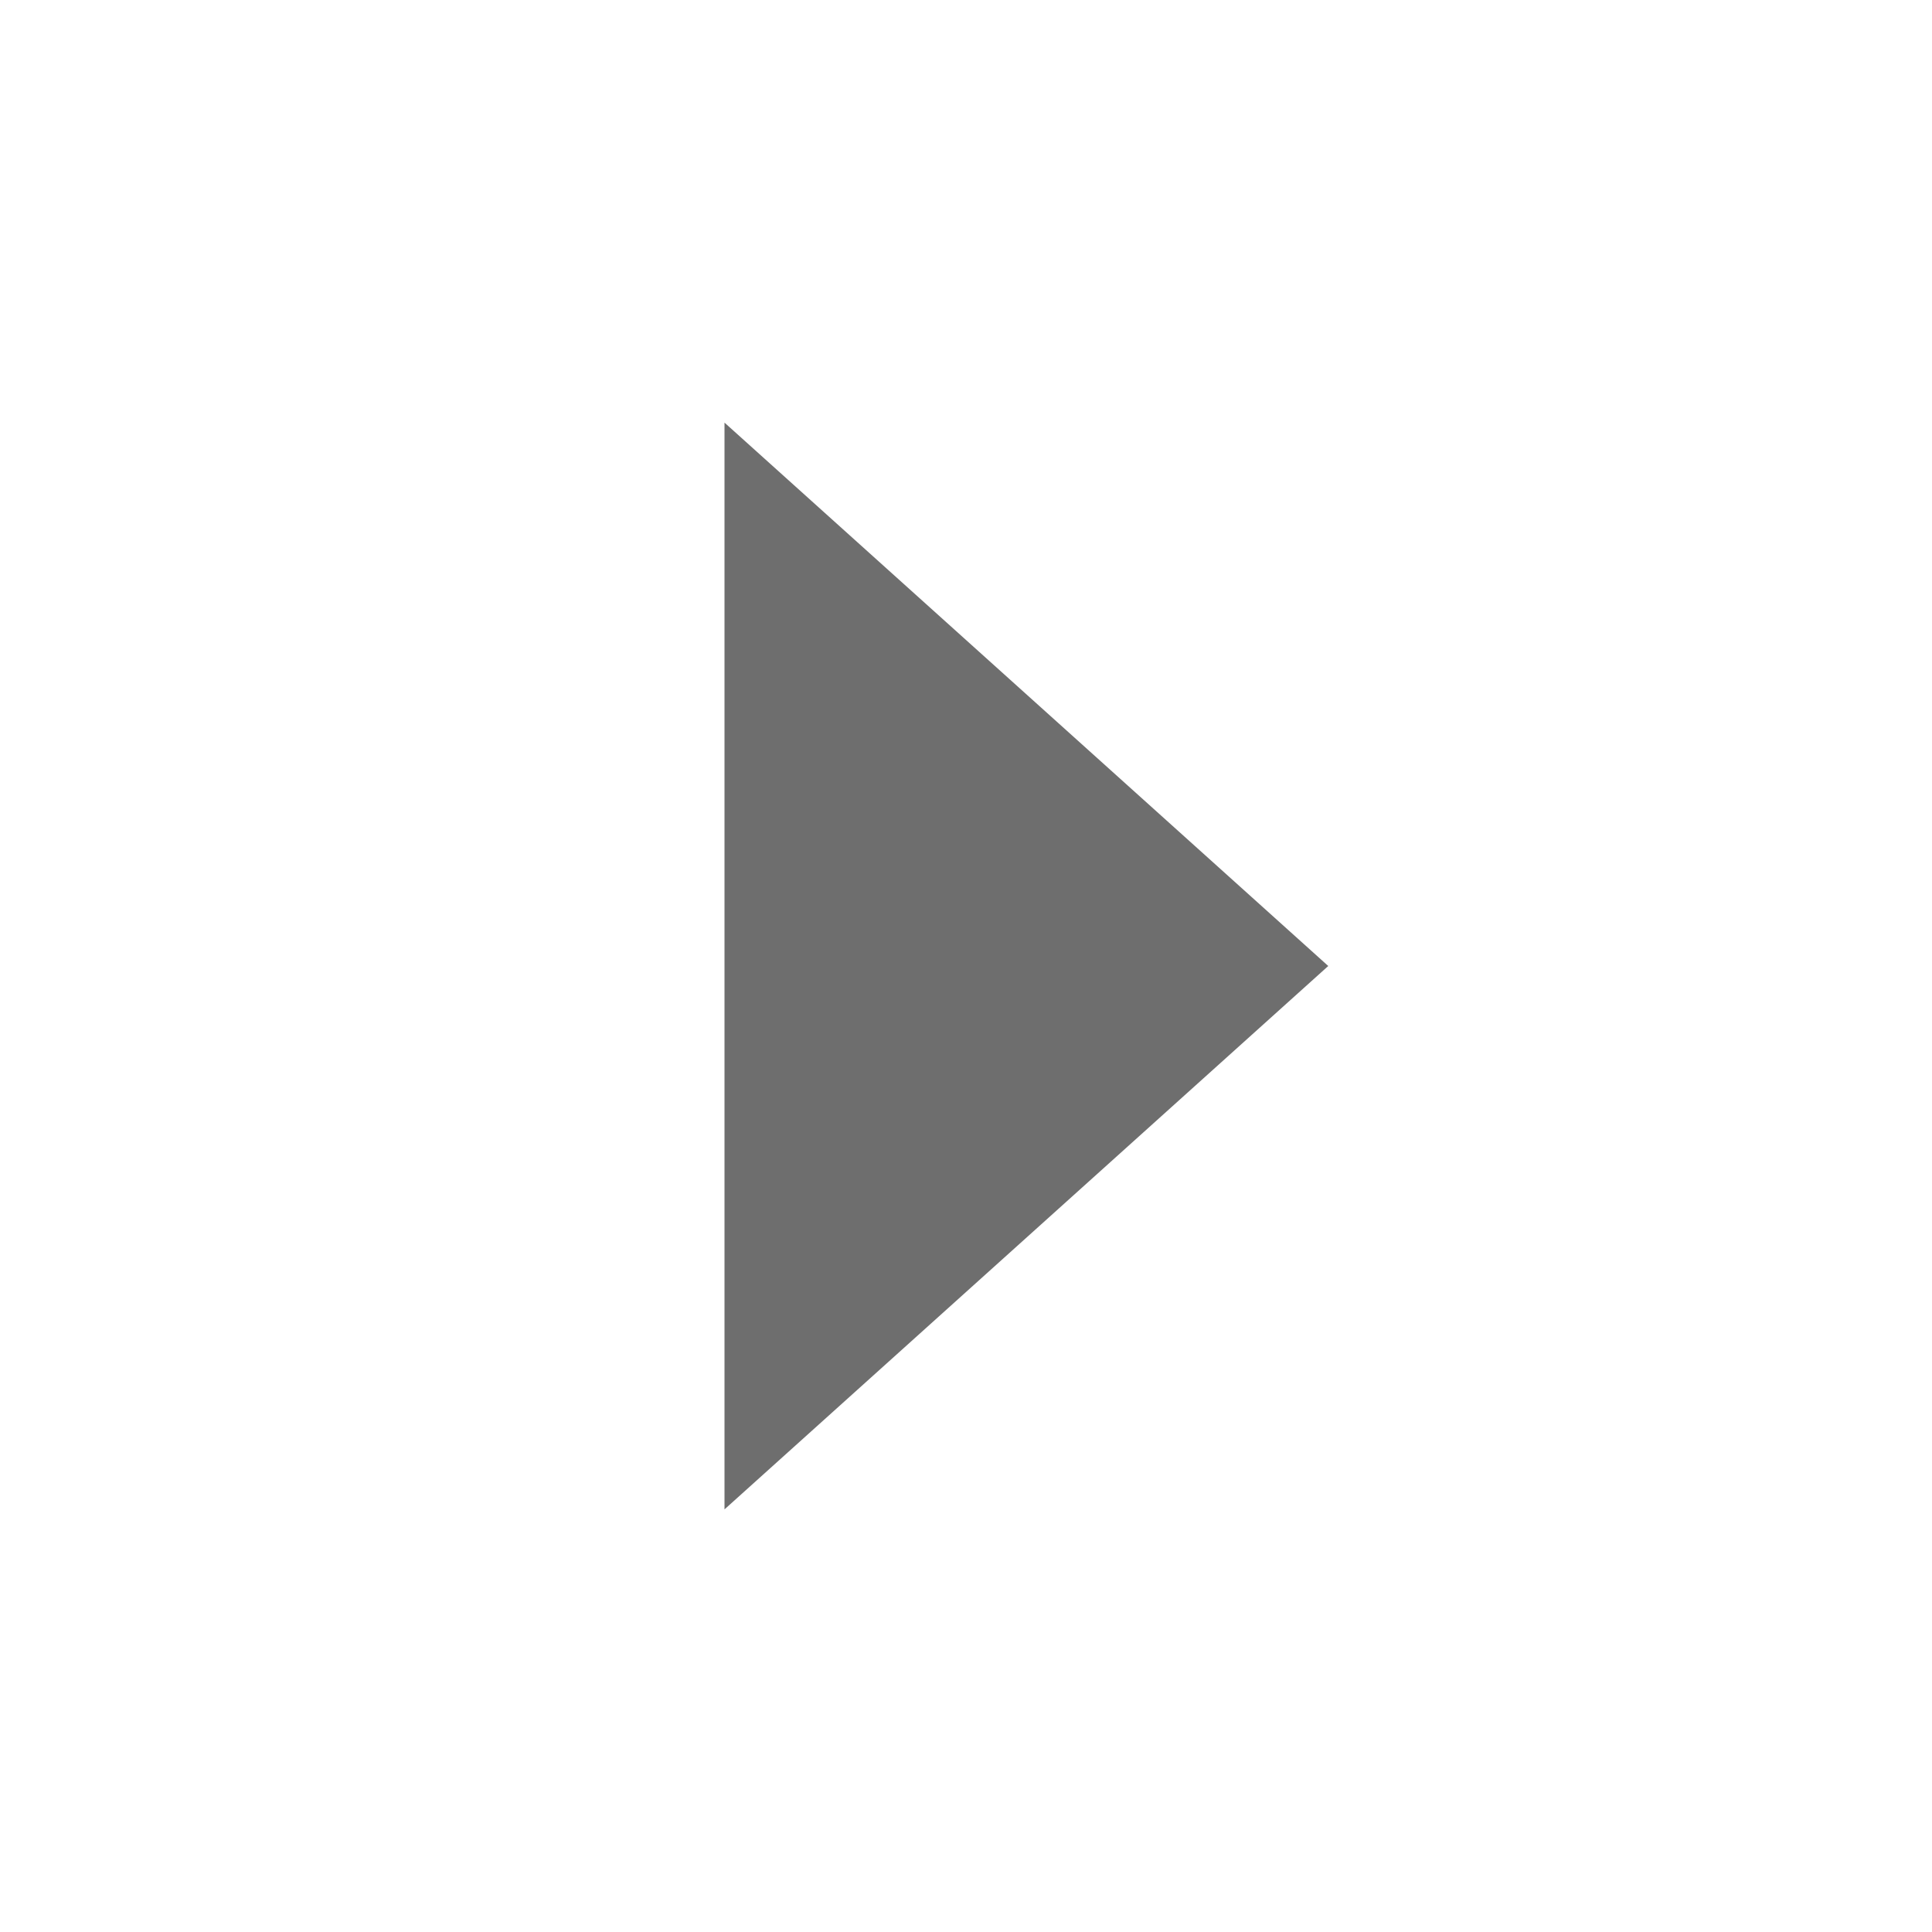
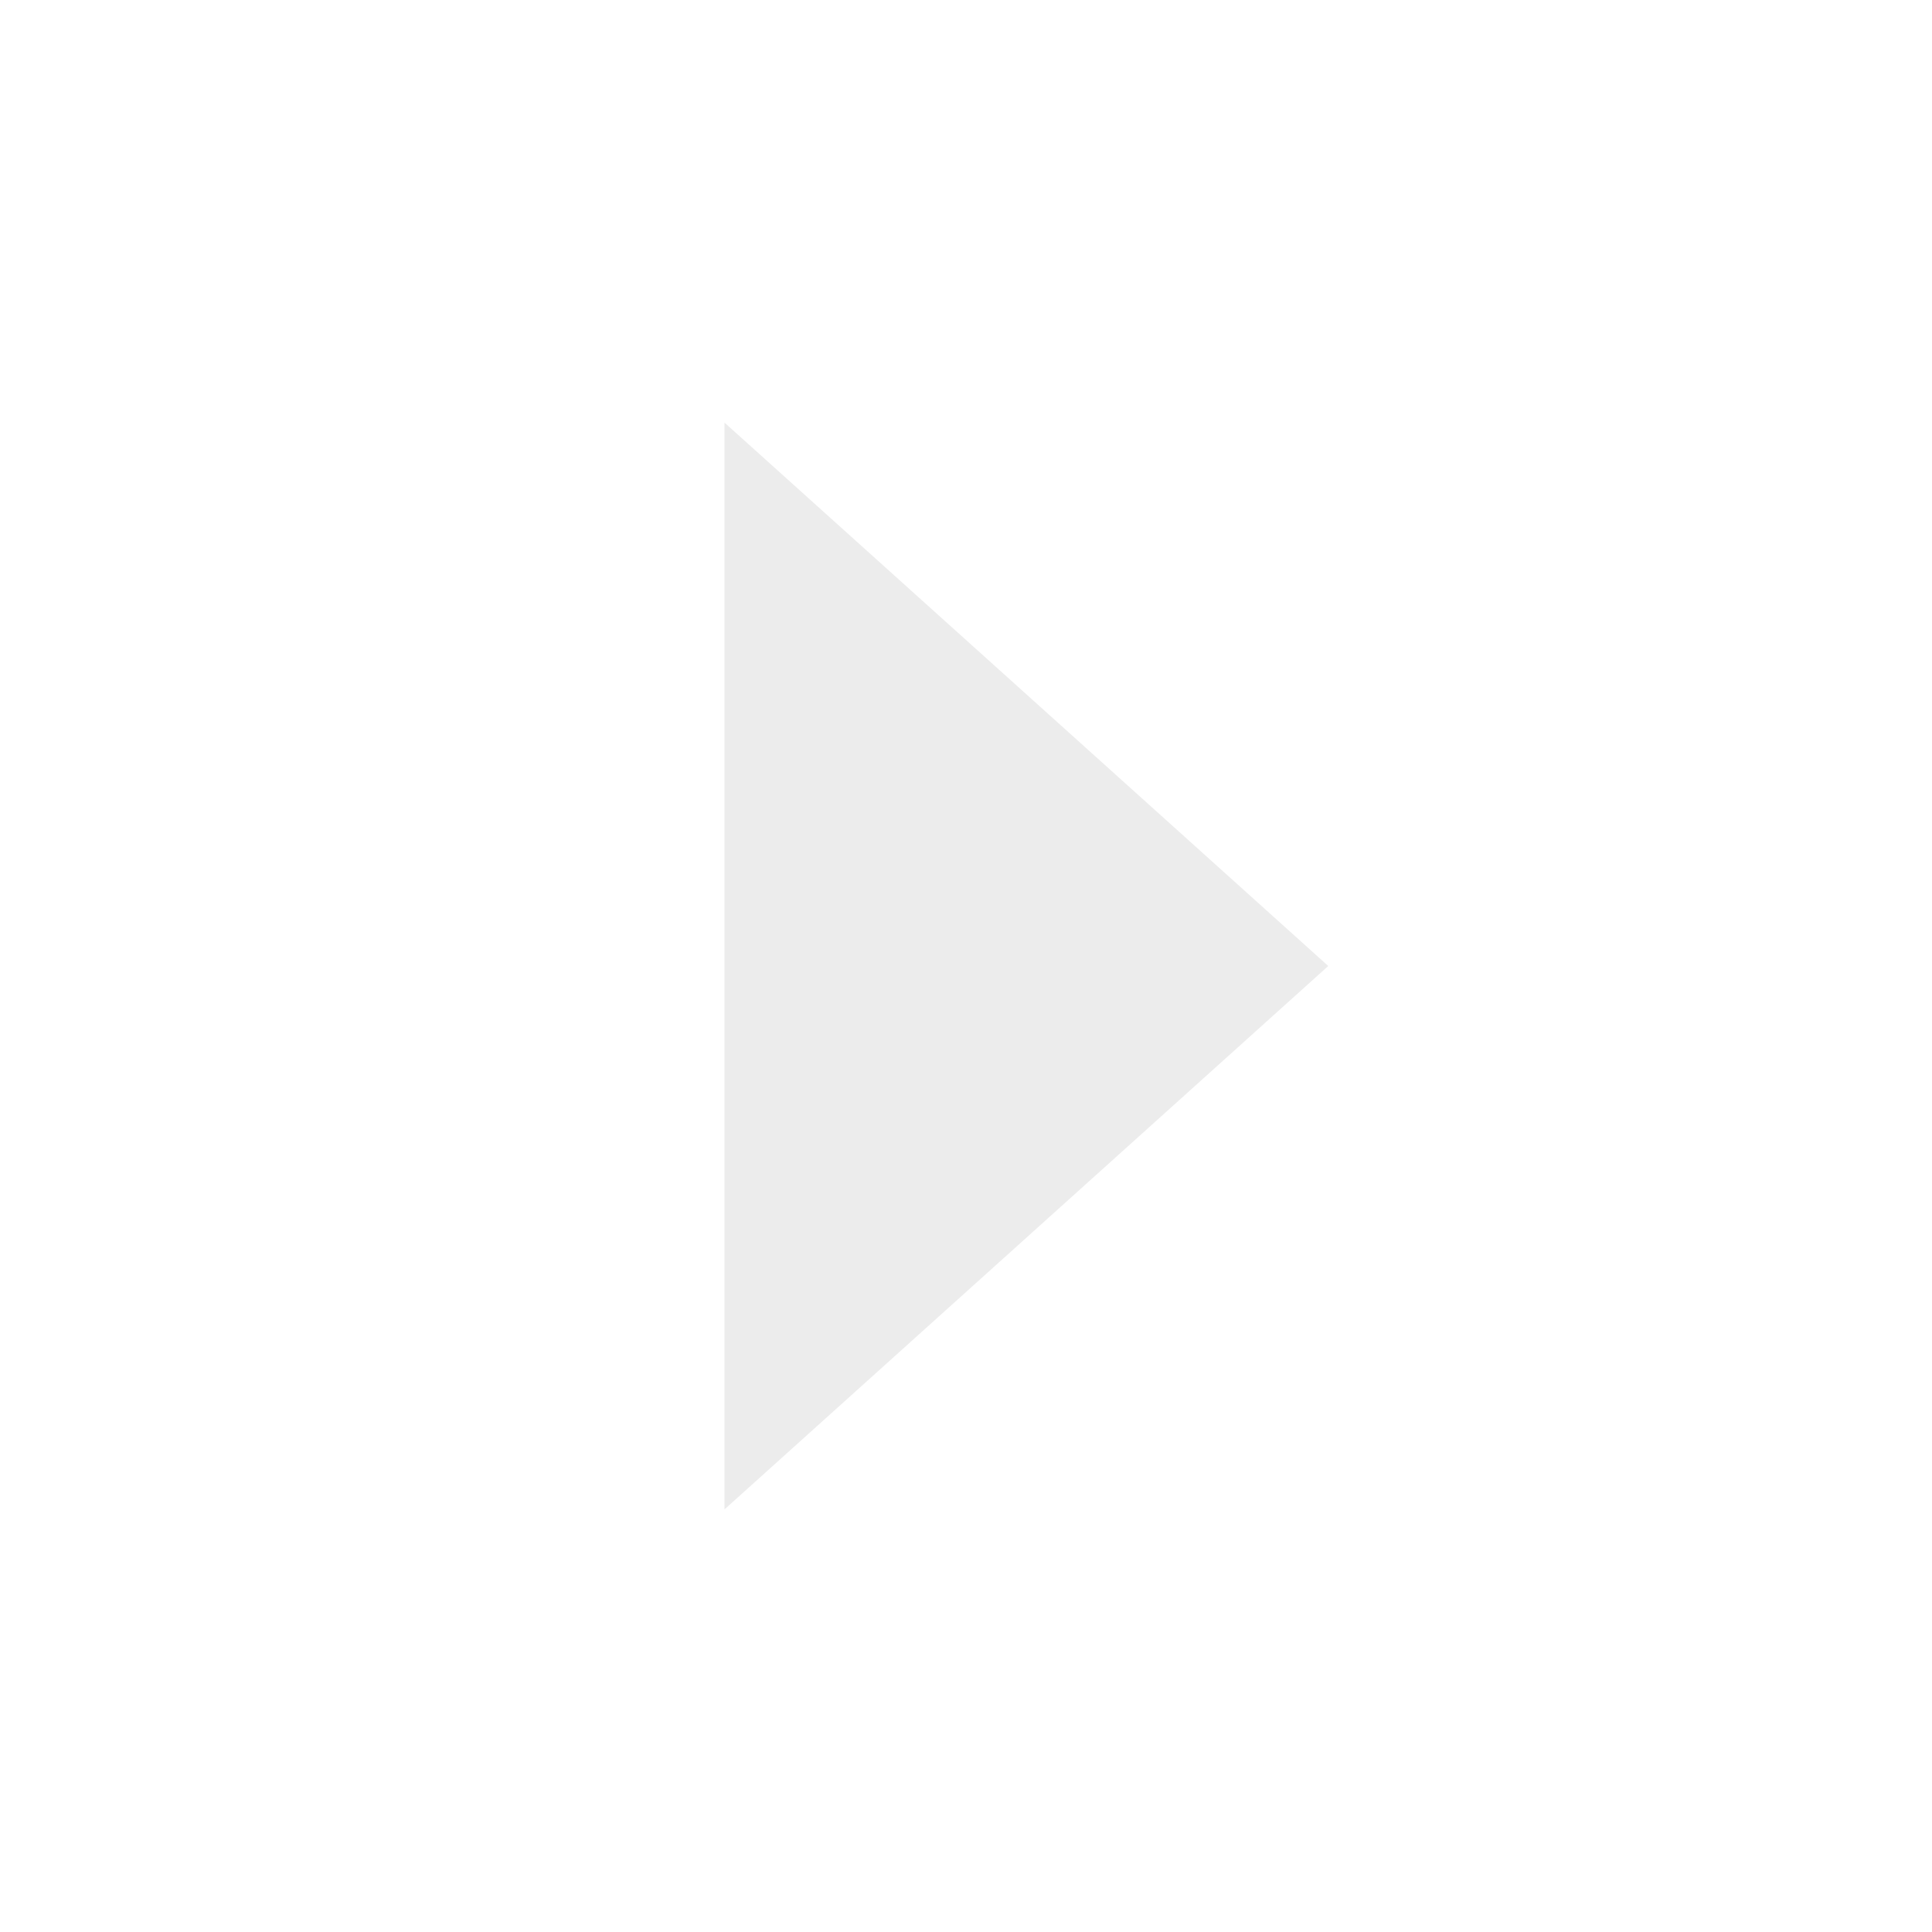
<svg xmlns="http://www.w3.org/2000/svg" width="16" height="16" viewBox="0 0 16 16">
-   <polygon fill="#6E6E6E" fill-rule="evenodd" points="8.5 5.5 13 10.5 4 10.5" transform="matrix(0 -1 -1 0 16.5 16.5)" />
+   <polygon fill="#ECECEC" fill-rule="evenodd" points="8.5 5.5 13 10.5 4 10.5" transform="matrix(0 -1 -1 0 16.5 16.5)" />
</svg>
